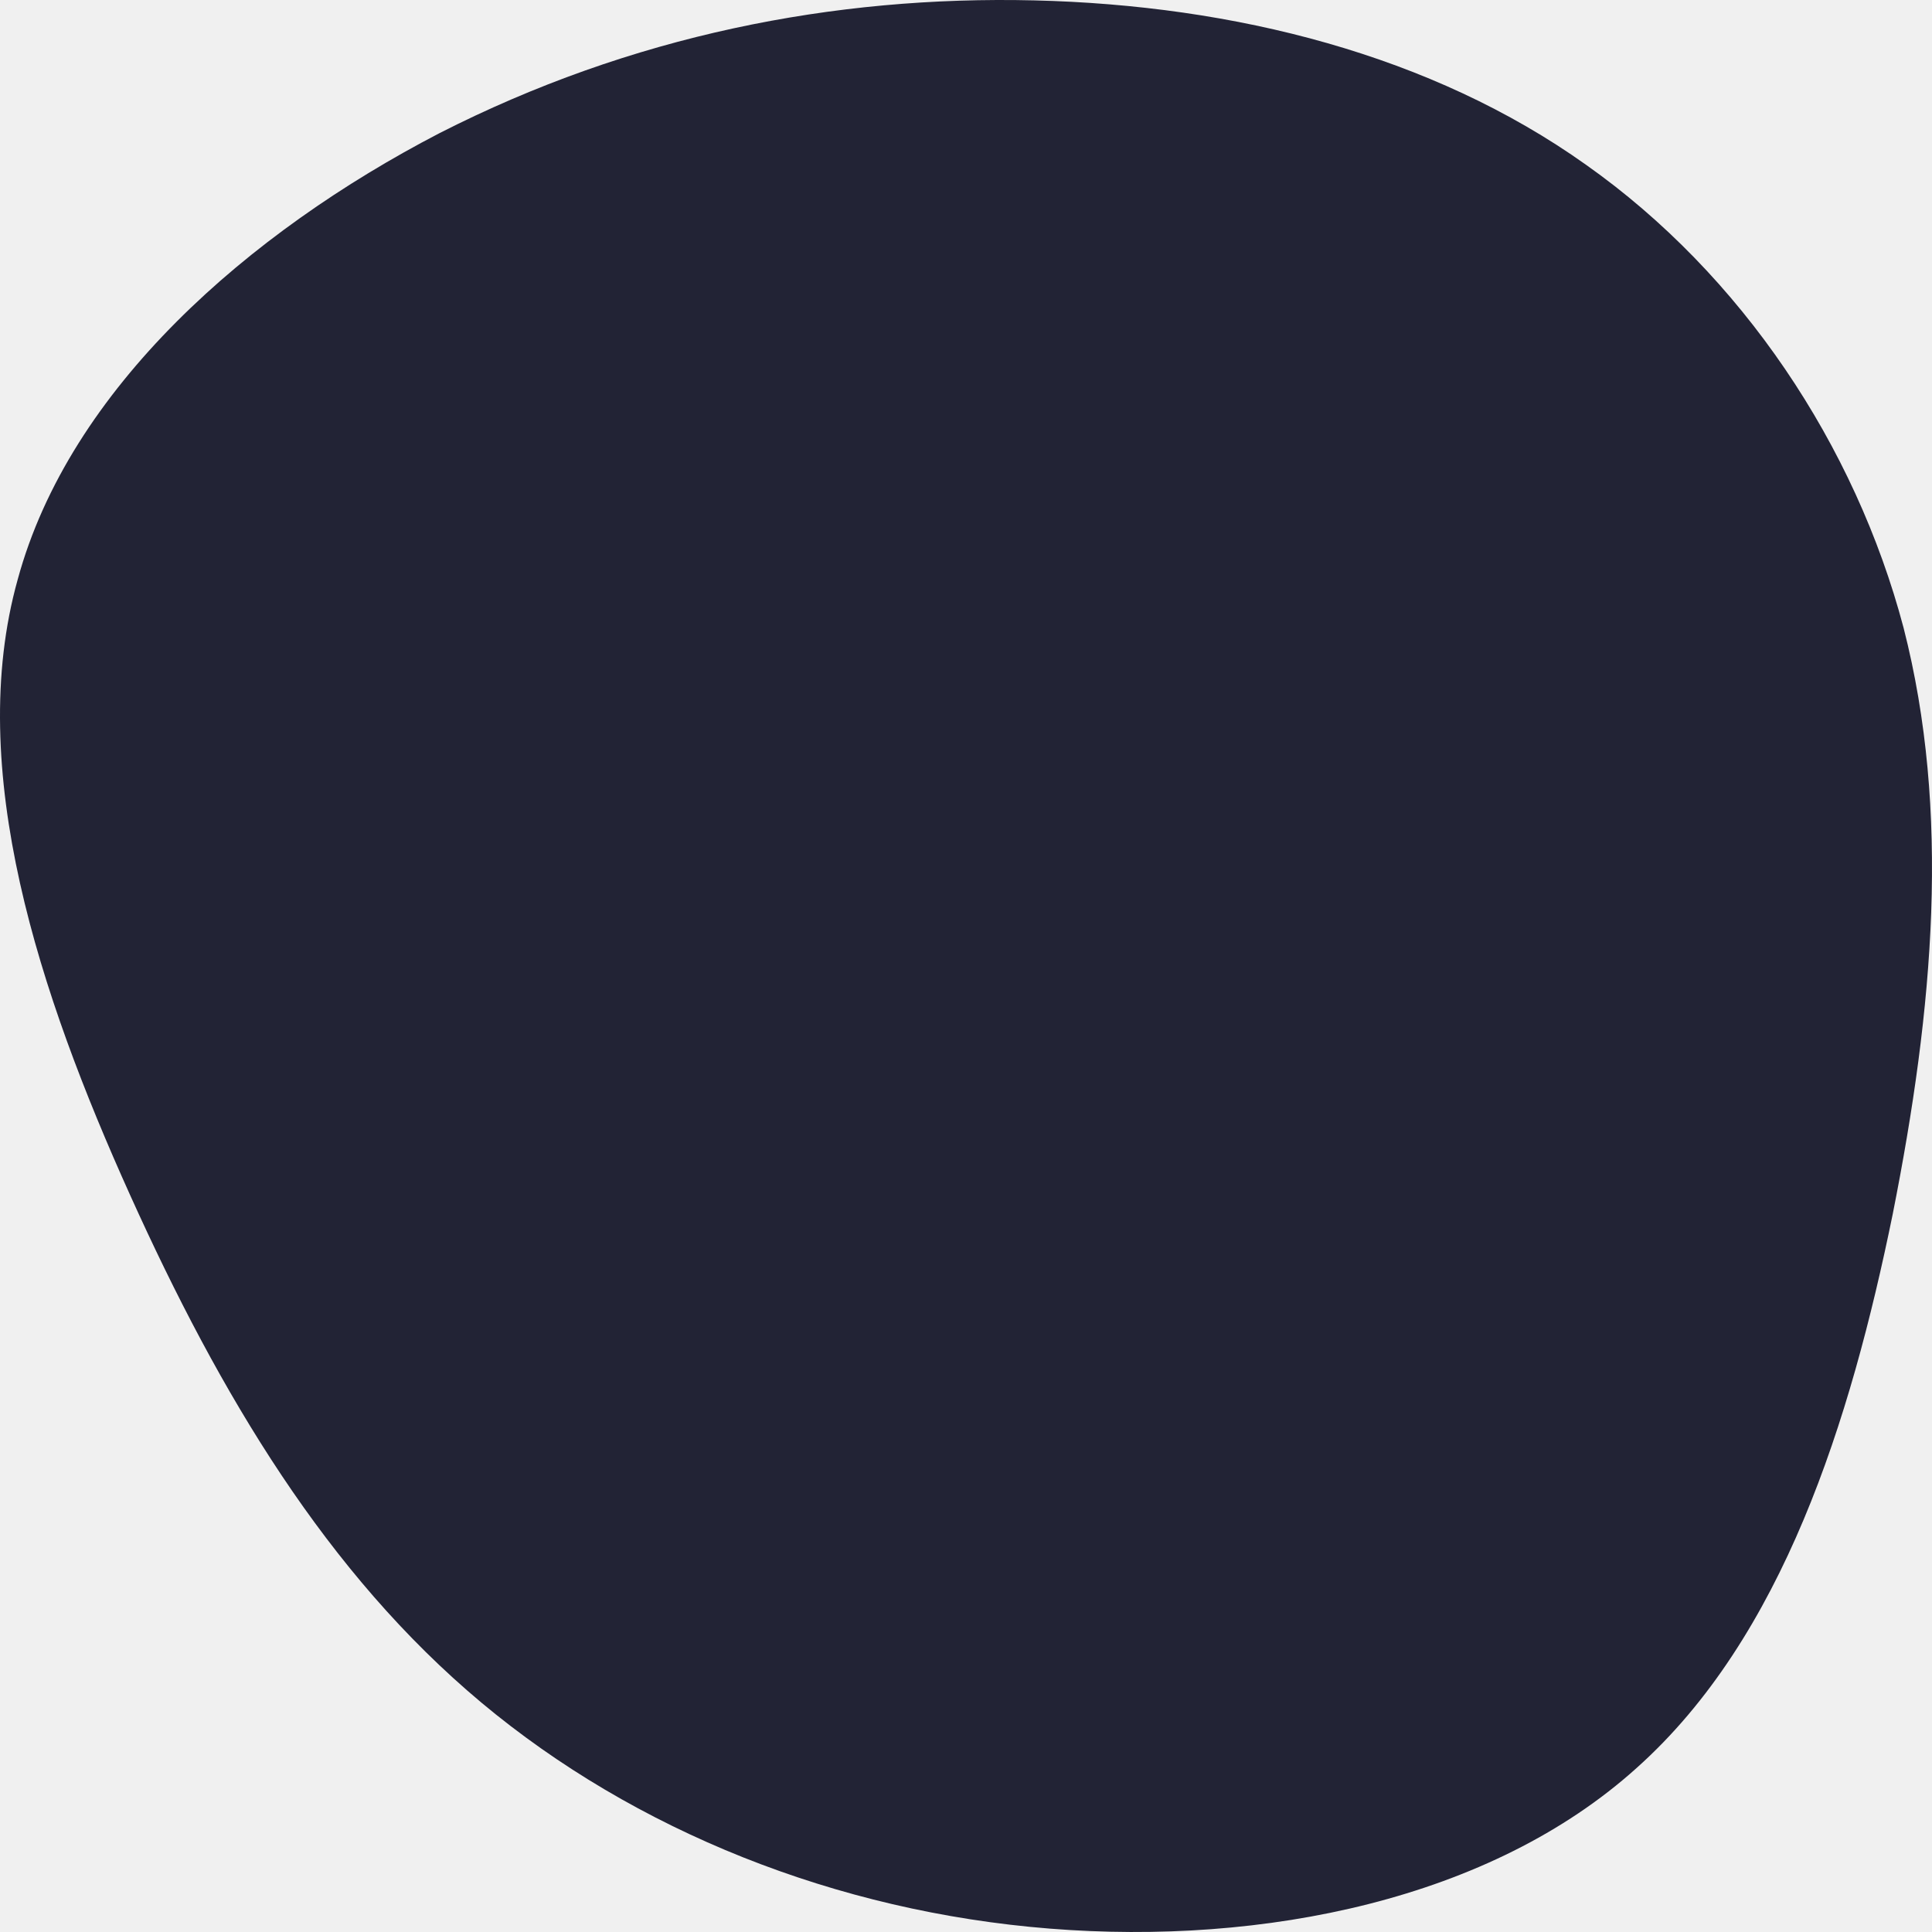
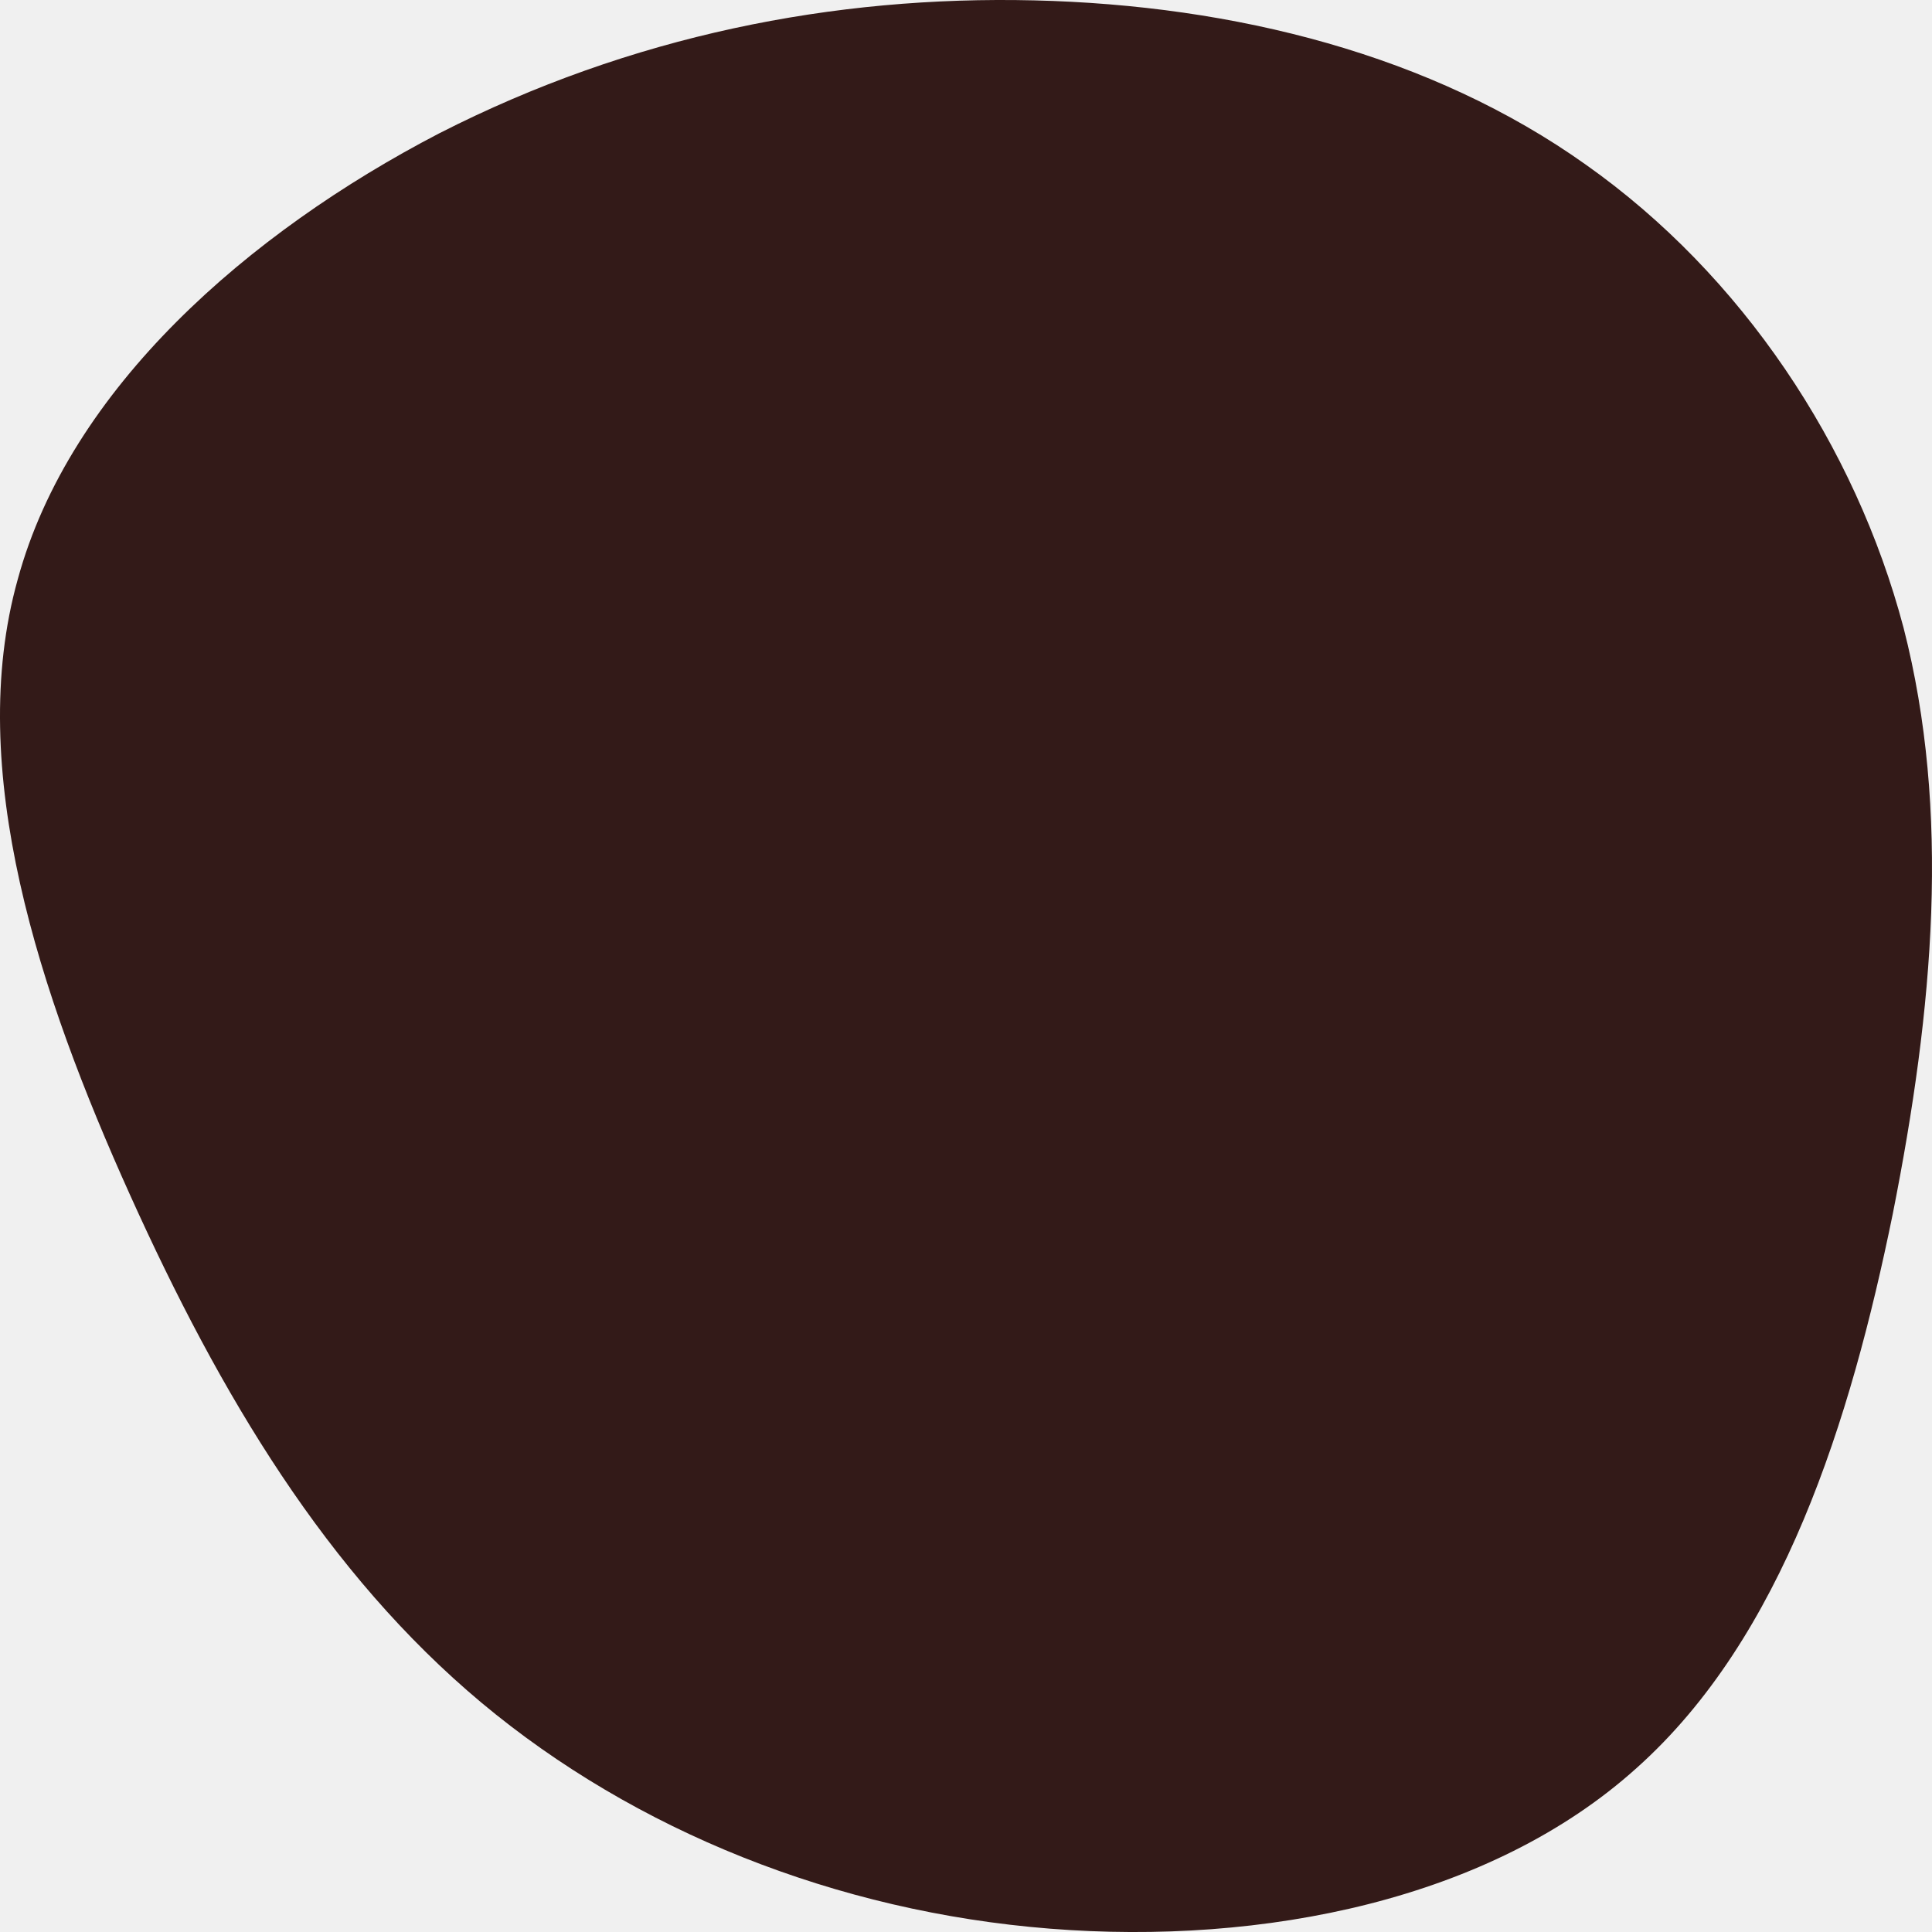
- <svg xmlns="http://www.w3.org/2000/svg" width="505" height="505" viewBox="0 0 505 505" fill="none">
-   <g clip-path="url(#clip0_239_150)">
-     <path d="M414.573 43.078C455.283 71.834 484.948 116.39 497.571 164.106C509.879 212.137 505.461 263.329 494.731 317.365C483.686 371.401 466.013 427.965 427.827 462.093C389.642 496.537 330.312 508.545 274.454 504.121C218.595 499.697 165.893 478.525 125.814 445.029C85.419 411.217 57.648 364.765 33.979 312.309C10.31 259.853 -9.256 201.077 4.629 151.466C18.2 101.538 64.906 60.774 114.768 34.862C164.946 9.266 217.964 -1.162 270.351 0.102C322.738 1.366 374.178 14.322 414.573 43.078Z" fill="#222335" />
-   </g>
+ <svg xmlns="http://www.w3.org/2000/svg" id="Layer_1" viewBox="0 0 505 505">
  <defs>
-     <clipPath id="clip0_239_150">
-       <rect width="505" height="505" fill="white" />
+     <style>
+       .cls-1 {
+         fill: none;
+       }
+ 
+       .cls-2 {
+         fill: #331a18;
+       }
+ 
+       .cls-3 {
+         clip-path: url(#clippath);
+       }
+     </style>
+     <clipPath id="clippath">
+       <rect class="cls-1" width="505" height="505" />
    </clipPath>
  </defs>
+   <g class="cls-3">
+     <path class="cls-2" d="M414.57,43.08c40.71,28.76,70.38,73.31,83,121.03,12.31,48.03,7.89,99.22-2.84,153.26-11.04,54.04-28.72,110.6-66.9,144.73-38.18,34.44-97.51,46.45-153.37,42.03-55.86-4.42-108.56-25.6-148.64-59.09-40.4-33.81-68.17-80.26-91.84-132.72C10.31,259.85-9.26,201.08,4.63,151.47c13.57-49.93,60.28-90.69,110.14-116.6C164.95,9.27,217.96-1.16,270.35.1c52.39,1.26,103.83,14.22,144.22,42.98Z" />
+   </g>
</svg>
